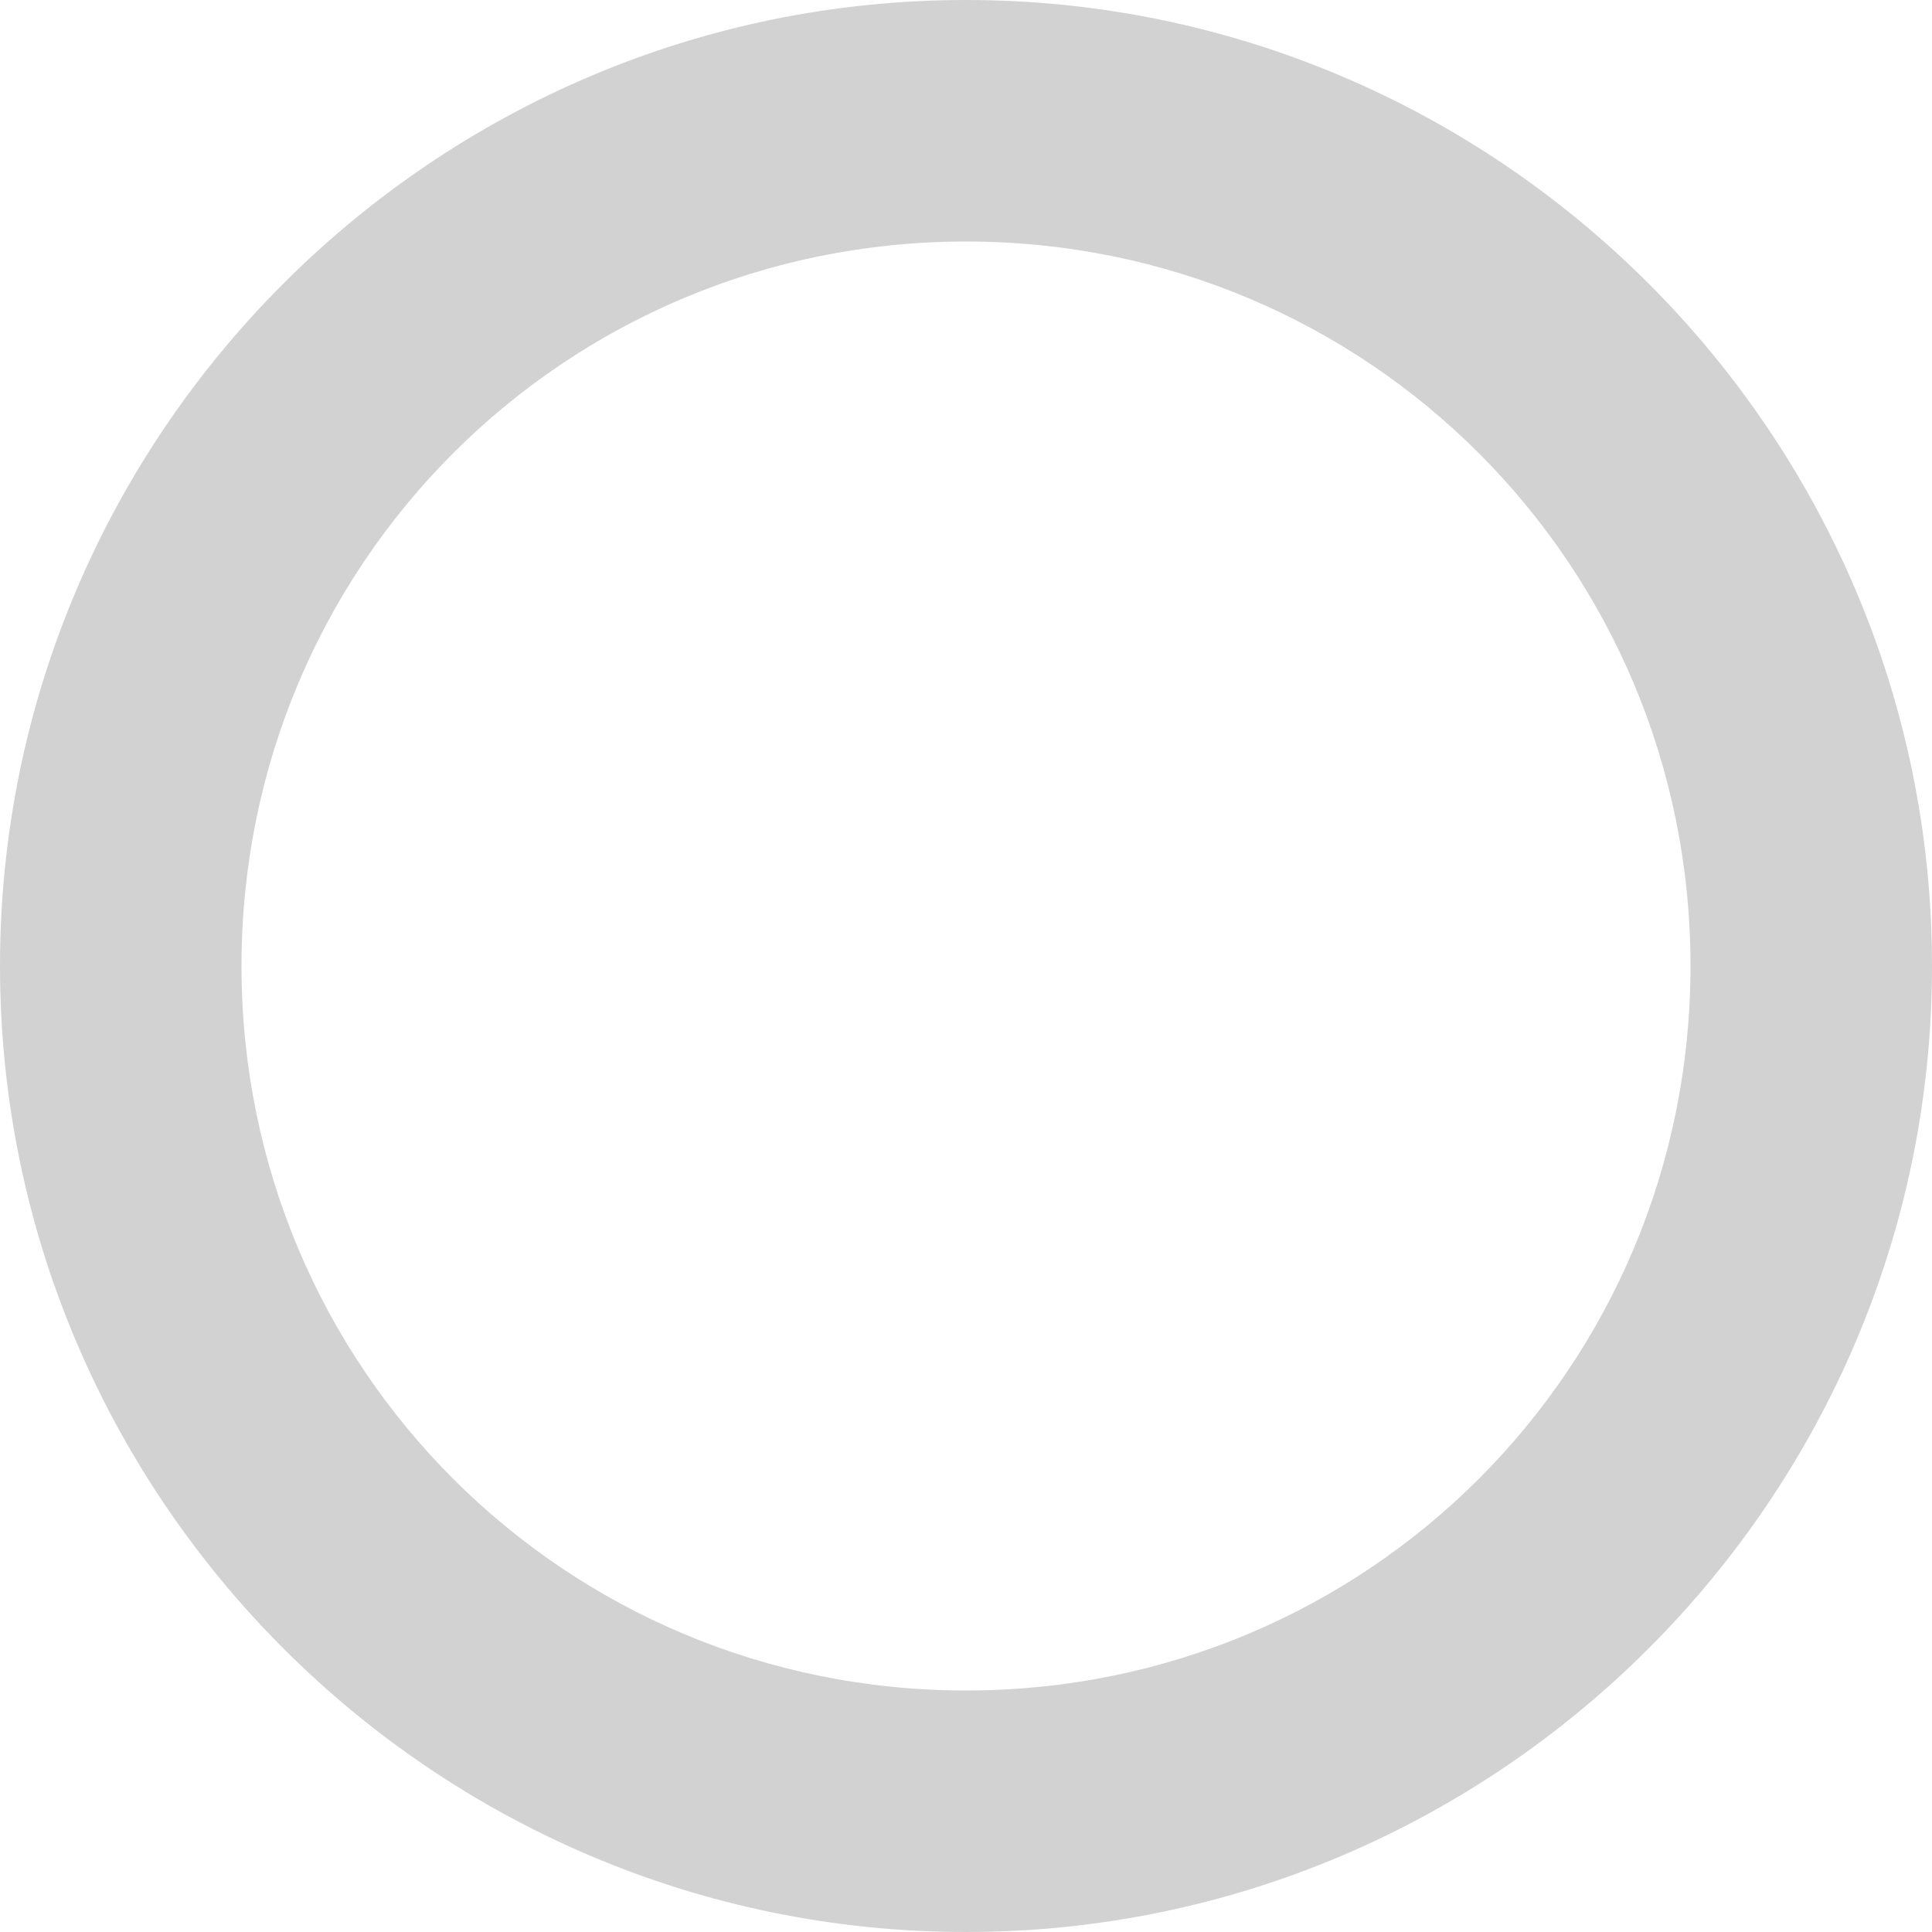
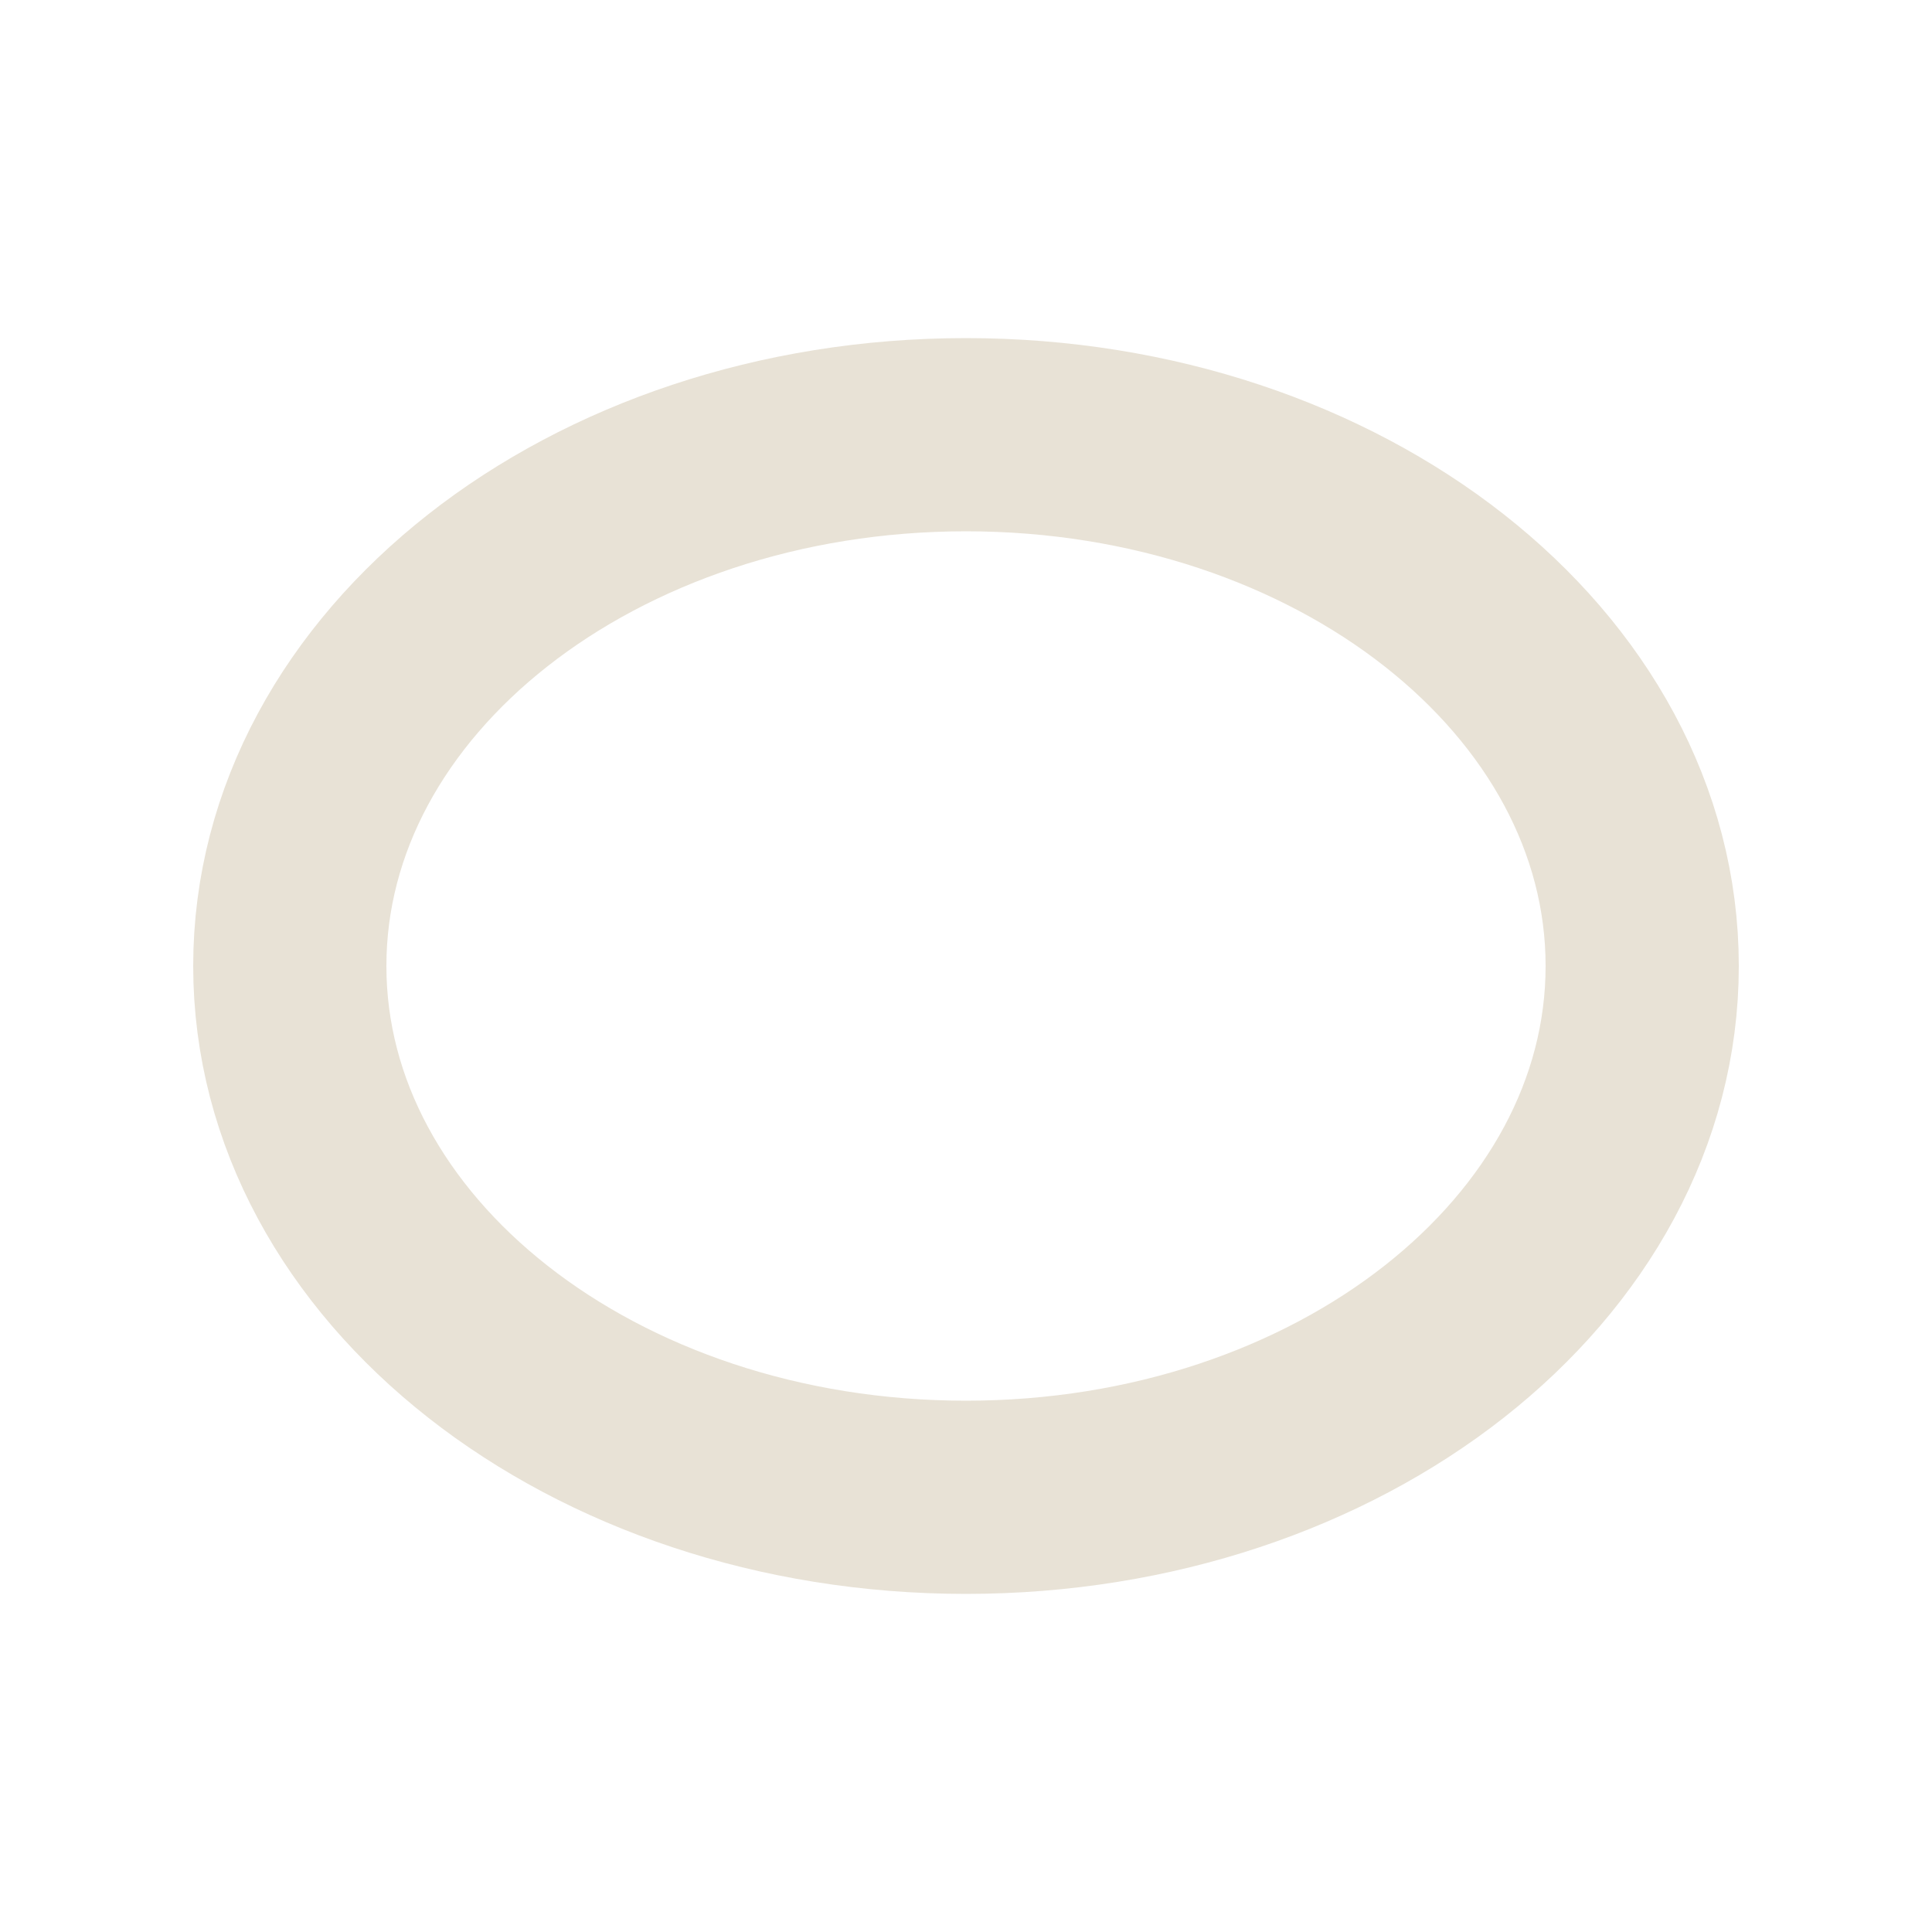
- <svg xmlns="http://www.w3.org/2000/svg" width="16" height="16" viewBox="0 0 16 16" id="svg2" version="1.1">
-   <g transform="scale(.5)" id="layer3" style="display:inline">
-     <path id="path4149" d="M16 0C7.187 0 0 7.187 0 16c0 8.813 7.187 16 16 16 8.813 0 16-7.187 16-16 0-8.813-7.187-16-16-16zm0 4c6.651 0 12 5.349 12 12s-5.349 12-12 12S4 22.651 4 16 9.349 4 16 4z" style="color:#000;font-style:normal;font-variant:normal;font-weight:400;font-stretch:normal;font-size:medium;line-height:normal;font-family:sans-serif;font-variant-ligatures:normal;font-variant-position:normal;font-variant-caps:normal;font-variant-numeric:normal;font-variant-alternates:normal;font-feature-settings:normal;text-indent:0;text-align:start;text-decoration:none;text-decoration-line:none;text-decoration-style:solid;text-decoration-color:#000;letter-spacing:normal;word-spacing:normal;text-transform:none;writing-mode:lr-tb;direction:ltr;text-orientation:mixed;dominant-baseline:auto;baseline-shift:baseline;text-anchor:start;white-space:normal;shape-padding:0;clip-rule:nonzero;display:inline;overflow:visible;visibility:visible;opacity:1;isolation:auto;mix-blend-mode:normal;color-interpolation:sRGB;color-interpolation-filters:linearRGB;solid-color:#000;solid-opacity:1;vector-effect:none;fill:#d2d2d2;fill-opacity:1;fill-rule:nonzero;stroke:none;stroke-width:4;stroke-linecap:butt;stroke-linejoin:round;stroke-miterlimit:4;stroke-dasharray:none;stroke-dashoffset:1;stroke-opacity:1;color-rendering:auto;image-rendering:auto;shape-rendering:auto;text-rendering:auto;enable-background:accumulate" />
-   </g>
+ <svg xmlns="http://www.w3.org/2000/svg" width="32" height="32" viewBox="0 0 16 16" fill="none" stroke-linecap="round" stroke-linejoin="round" stroke-width="1.3">
+   <ellipse cx="8" cy="8" rx="5.6" ry="4.4" fill="none" stroke="#E8E2D6" stroke-width="1.6" />
</svg>
